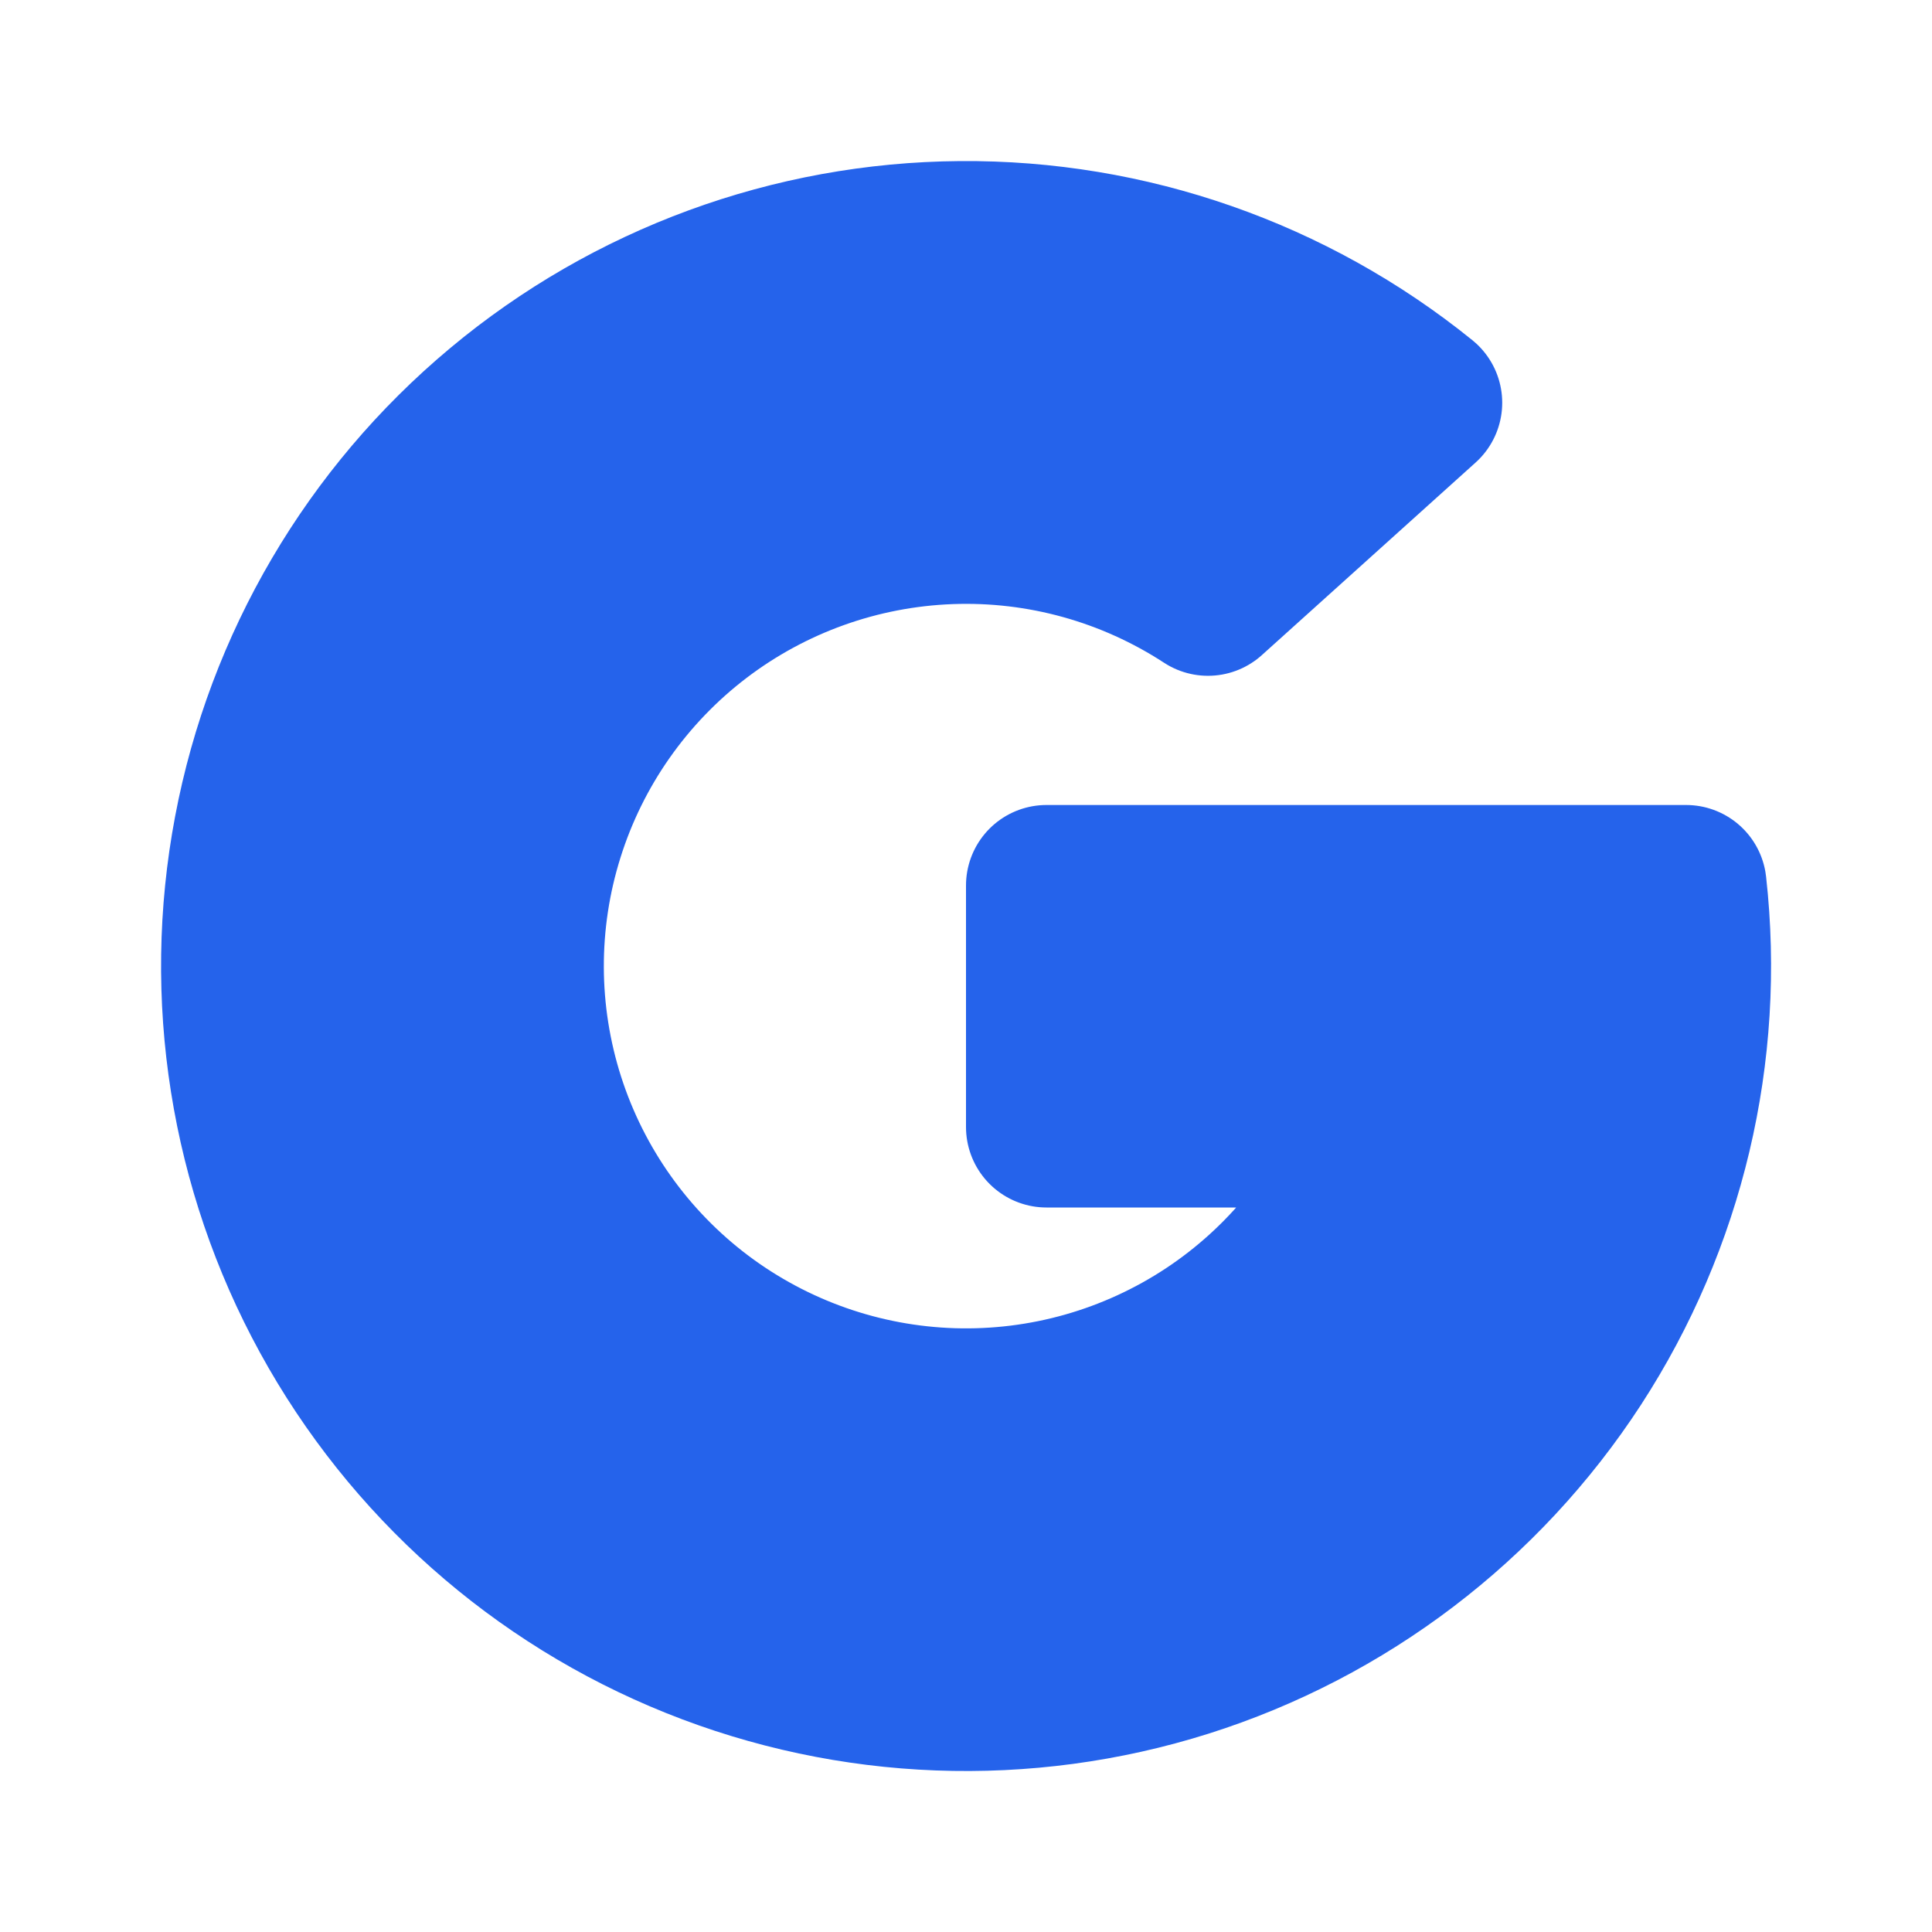
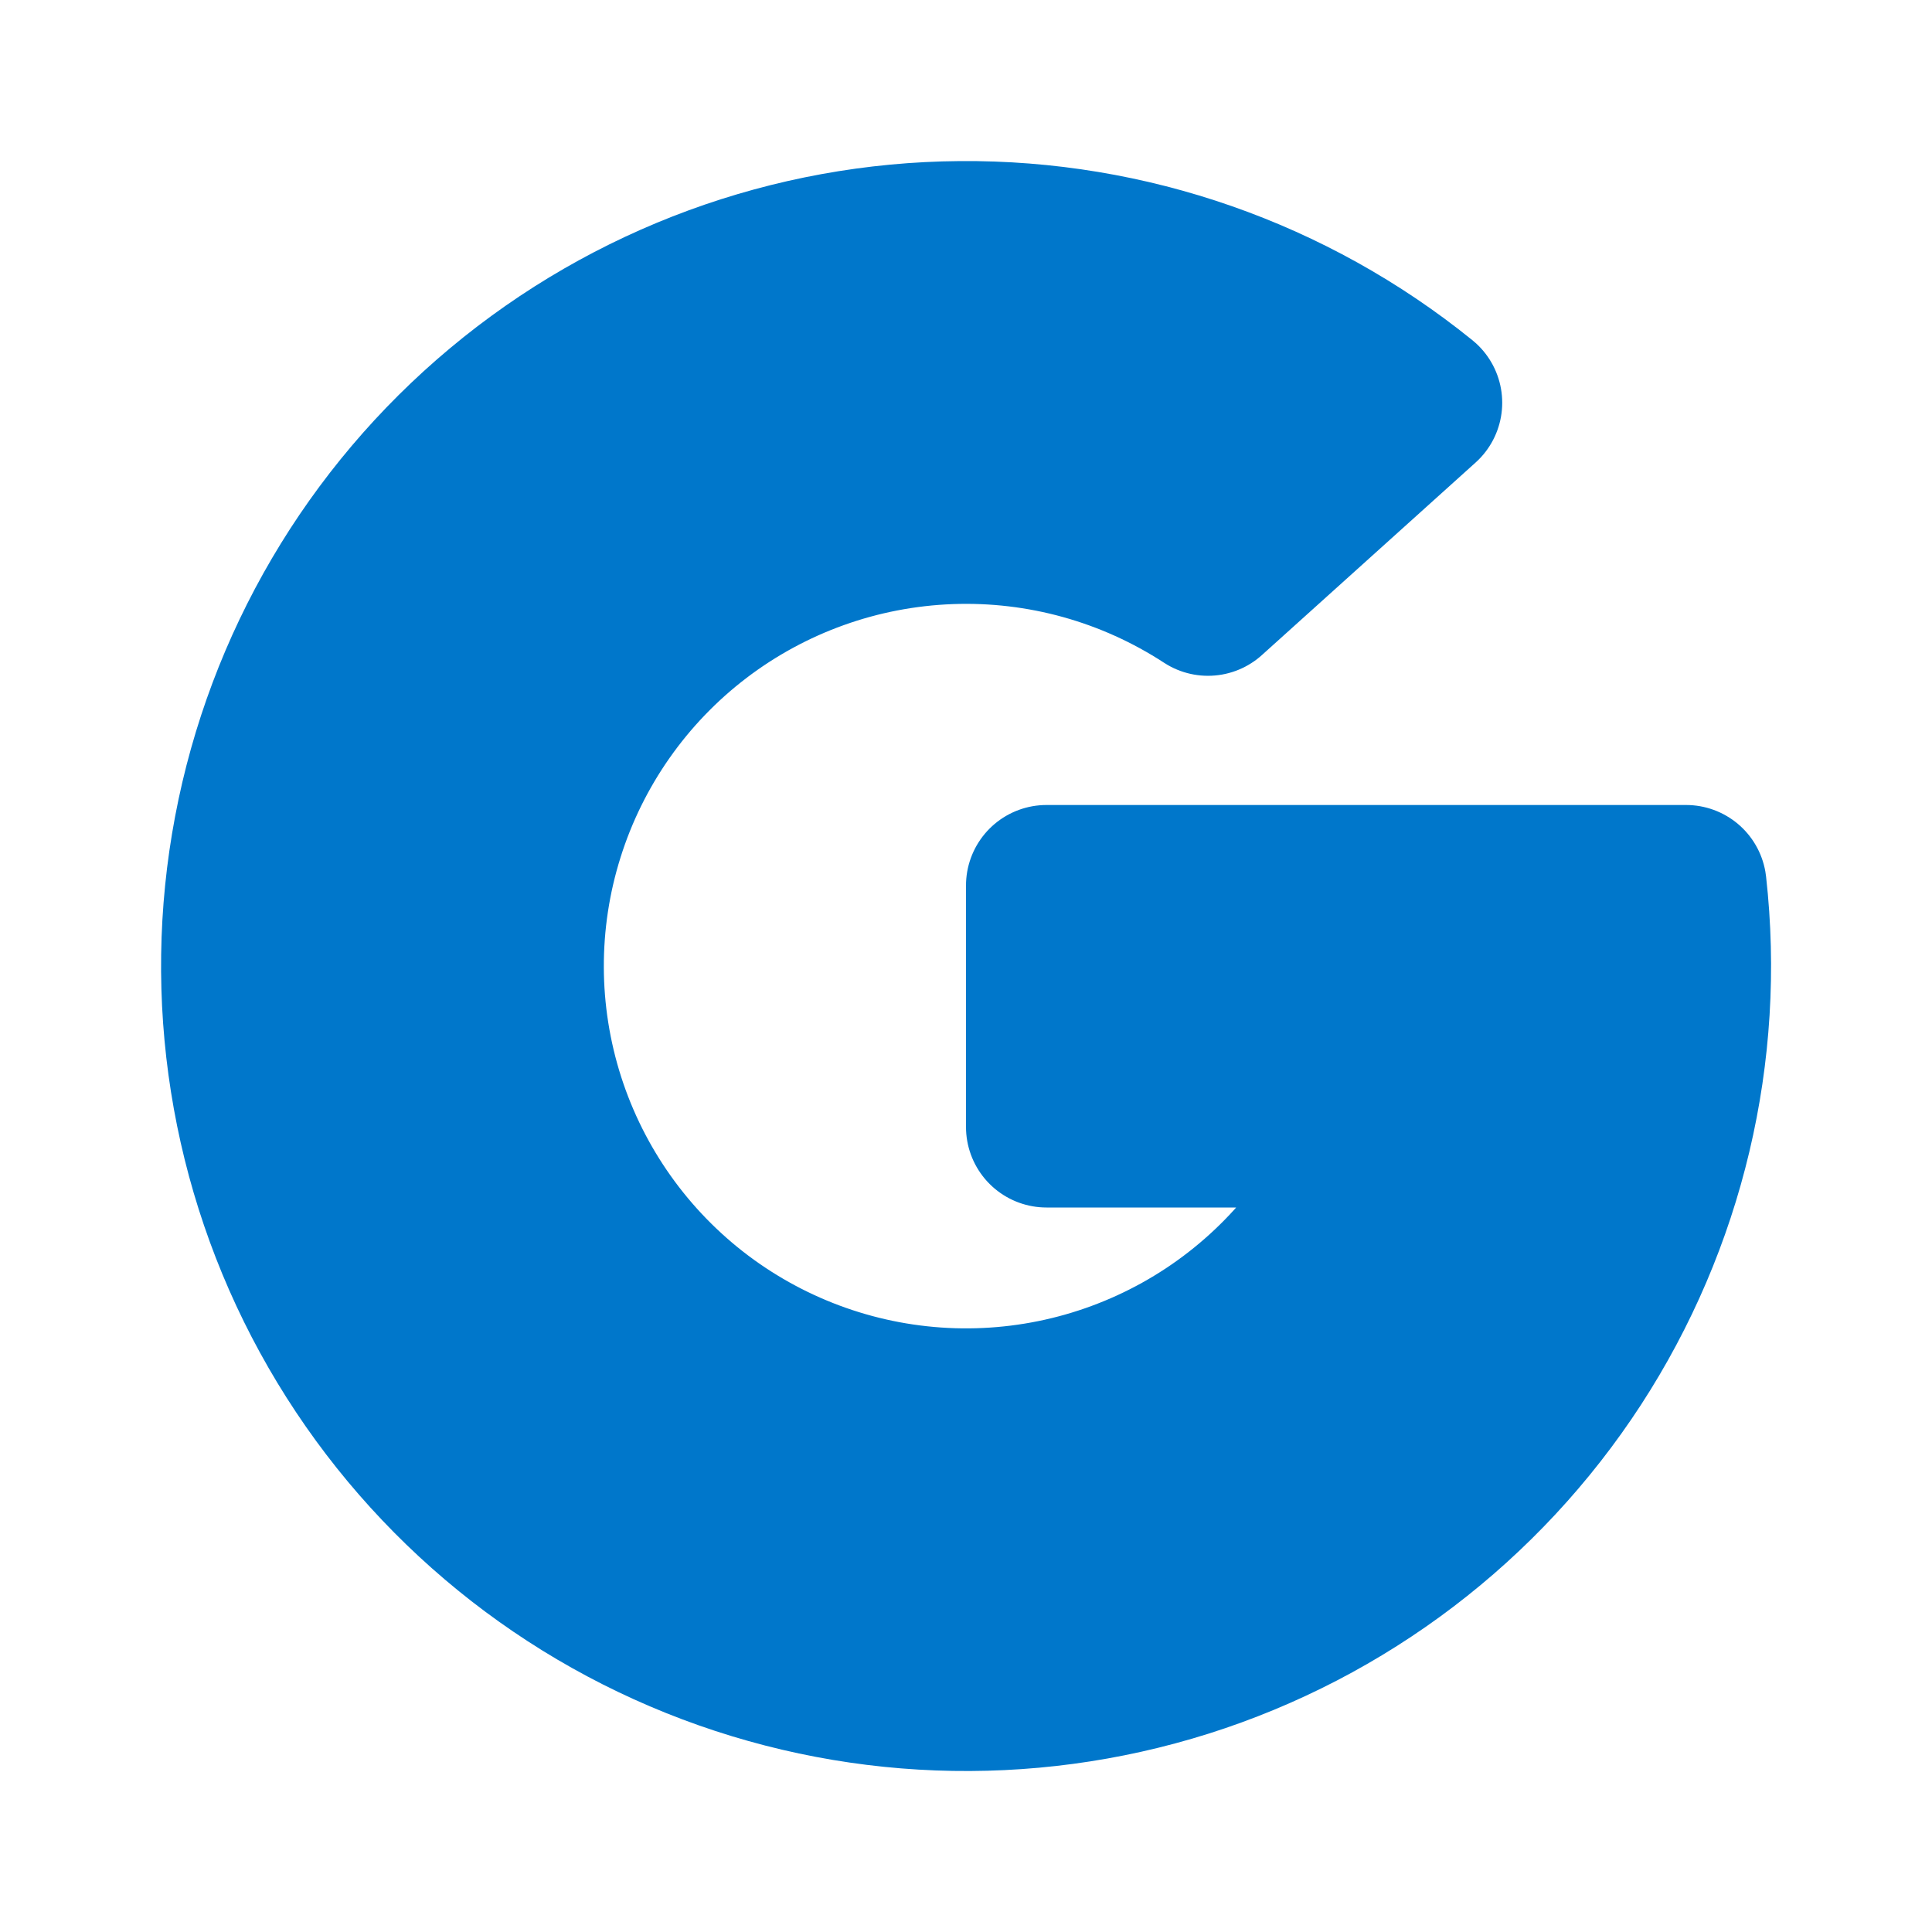
<svg xmlns="http://www.w3.org/2000/svg" preserveAspectRatio="none" width="100%" height="100%" overflow="visible" style="display: block;" viewBox="0 0 24 24" fill="none">
  <g id="iconstack.io - (Brand Google)">
-     <path id="Vector" d="M20.945 11C21.177 13.072 20.682 15.159 19.546 16.907C18.409 18.654 16.701 19.953 14.714 20.582C12.726 21.21 10.582 21.129 8.647 20.352C6.713 19.576 5.108 18.151 4.107 16.323C3.106 14.495 2.77 12.375 3.158 10.327C3.545 8.279 4.632 6.429 6.232 5.093C7.832 3.756 9.846 3.017 11.93 3.001C14.015 2.984 16.04 3.692 17.661 5.003L15.006 7.395C14.054 6.774 12.934 6.463 11.799 6.505C10.663 6.547 9.569 6.939 8.665 7.628C7.762 8.317 7.094 9.269 6.754 10.353C6.413 11.437 6.417 12.6 6.764 13.682C7.111 14.763 7.784 15.711 8.692 16.395C9.6 17.078 10.696 17.464 11.832 17.499C12.968 17.534 14.086 17.216 15.034 16.59C15.982 15.963 16.712 15.059 17.125 14H13V11H20.945Z" fill="#2563EB" stroke="#2563EB" stroke-width="2" stroke-linecap="round" stroke-linejoin="round" />
+     <path id="Vector" d="M20.945 11C21.177 13.072 20.682 15.159 19.546 16.907C18.409 18.654 16.701 19.953 14.714 20.582C12.726 21.21 10.582 21.129 8.647 20.352C6.713 19.576 5.108 18.151 4.107 16.323C3.106 14.495 2.77 12.375 3.158 10.327C3.545 8.279 4.632 6.429 6.232 5.093C7.832 3.756 9.846 3.017 11.93 3.001C14.015 2.984 16.04 3.692 17.661 5.003L15.006 7.395C14.054 6.774 12.934 6.463 11.799 6.505C10.663 6.547 9.569 6.939 8.665 7.628C7.762 8.317 7.094 9.269 6.754 10.353C6.413 11.437 6.417 12.6 6.764 13.682C7.111 14.763 7.784 15.711 8.692 16.395C9.6 17.078 10.696 17.464 11.832 17.499C12.968 17.534 14.086 17.216 15.034 16.59C15.982 15.963 16.712 15.059 17.125 14H13V11H20.945Z" fill="#0077CB" stroke="#0077CB" stroke-width="2" stroke-linecap="round" stroke-linejoin="round" />
  </g>
</svg>
